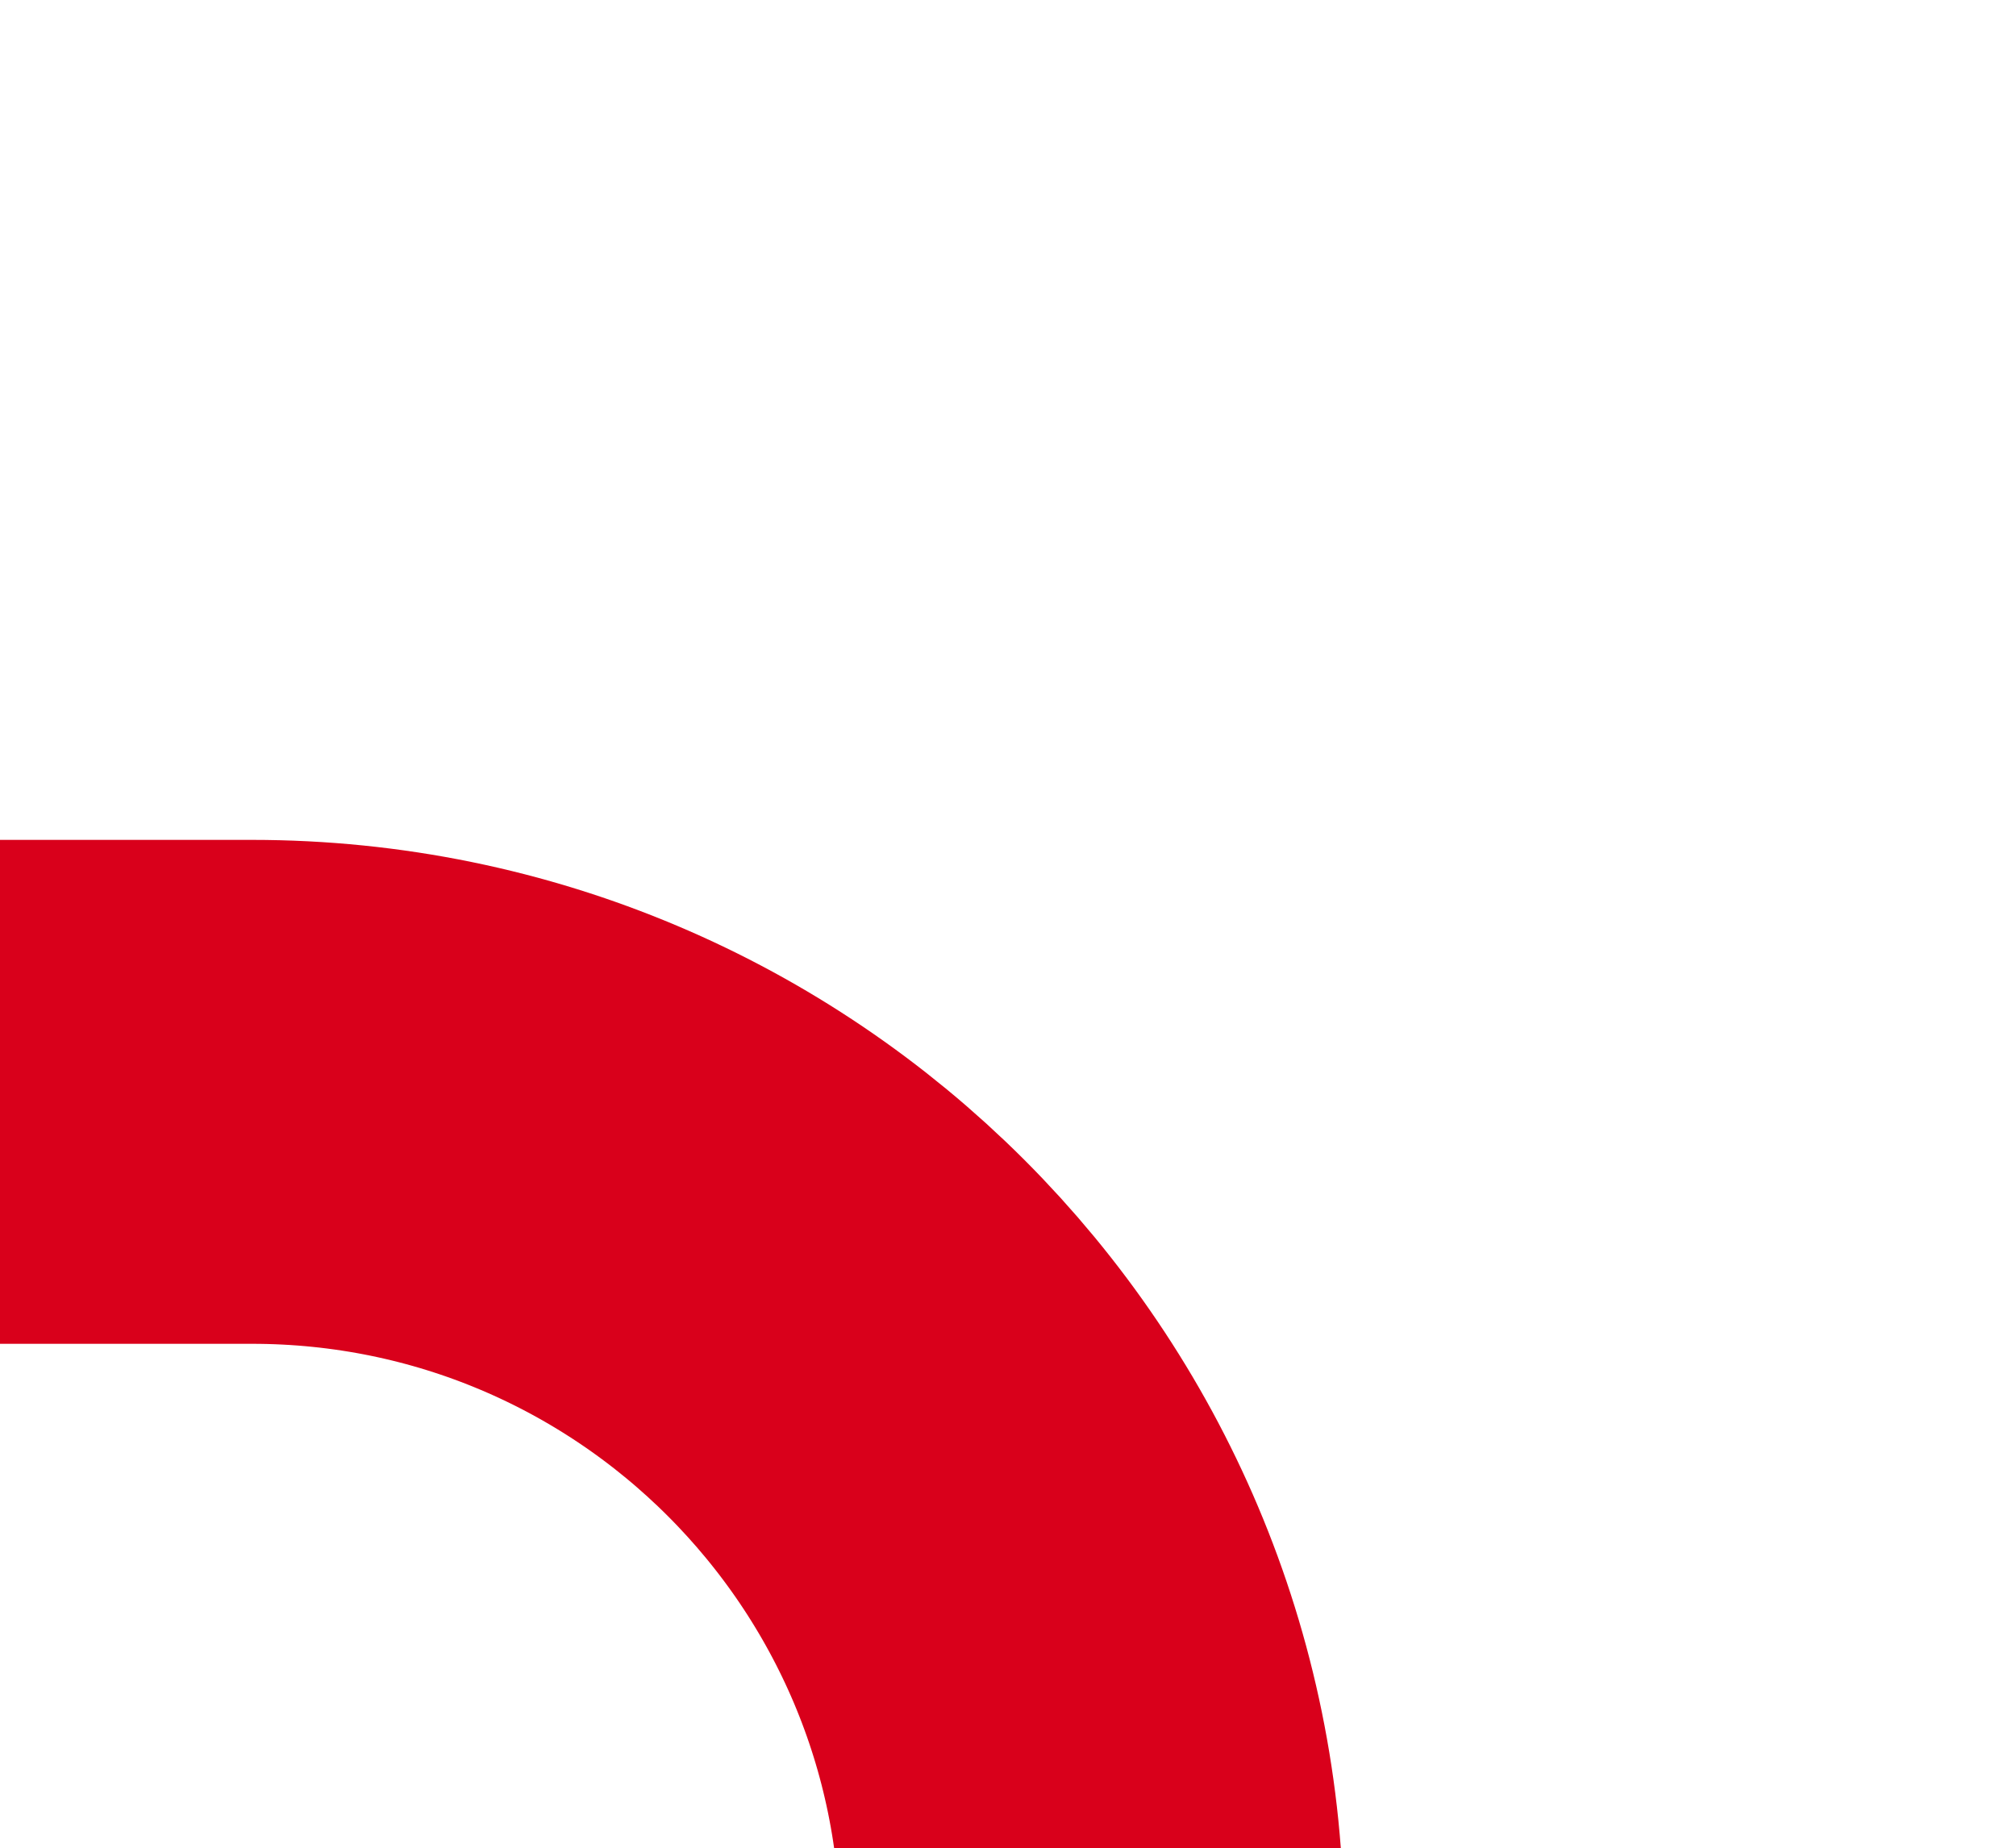
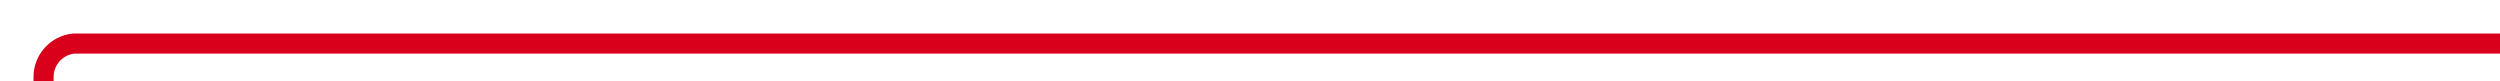
- <svg xmlns="http://www.w3.org/2000/svg" version="1.1" width="12px" height="11px" preserveAspectRatio="xMinYMid meet" viewBox="1794 1014  12 9">
-   <path d="M 1800.5 1024.5  A 5 5 0 0 0 1795.5 1019.5 L 1526 1019.5  " stroke-width="3" stroke="#d9001b" fill="none" />
-   <path d="M 1528 1010.6  L 1519 1019.5  L 1528 1028.4  L 1528 1010.6  Z " fill-rule="nonzero" fill="#d9001b" stroke="none" />
+ <svg xmlns="http://www.w3.org/2000/svg" version="1.1" width="373px" height="12px" preserveAspectRatio="xMinYMid meet" viewBox="901 1184  373 10">
+   <path d="M 1274 1189.5  L 912 1189.5  A 5 5 0 0 0 907.5 1194.5 L 907.5 1201  " stroke-width="3" stroke="#d9001b" fill="none" />
+   <path d="M 898.6 1199  L 907.5 1208  L 916.4 1199  L 898.6 1199  Z " fill-rule="nonzero" fill="#d9001b" stroke="none" />
</svg>
